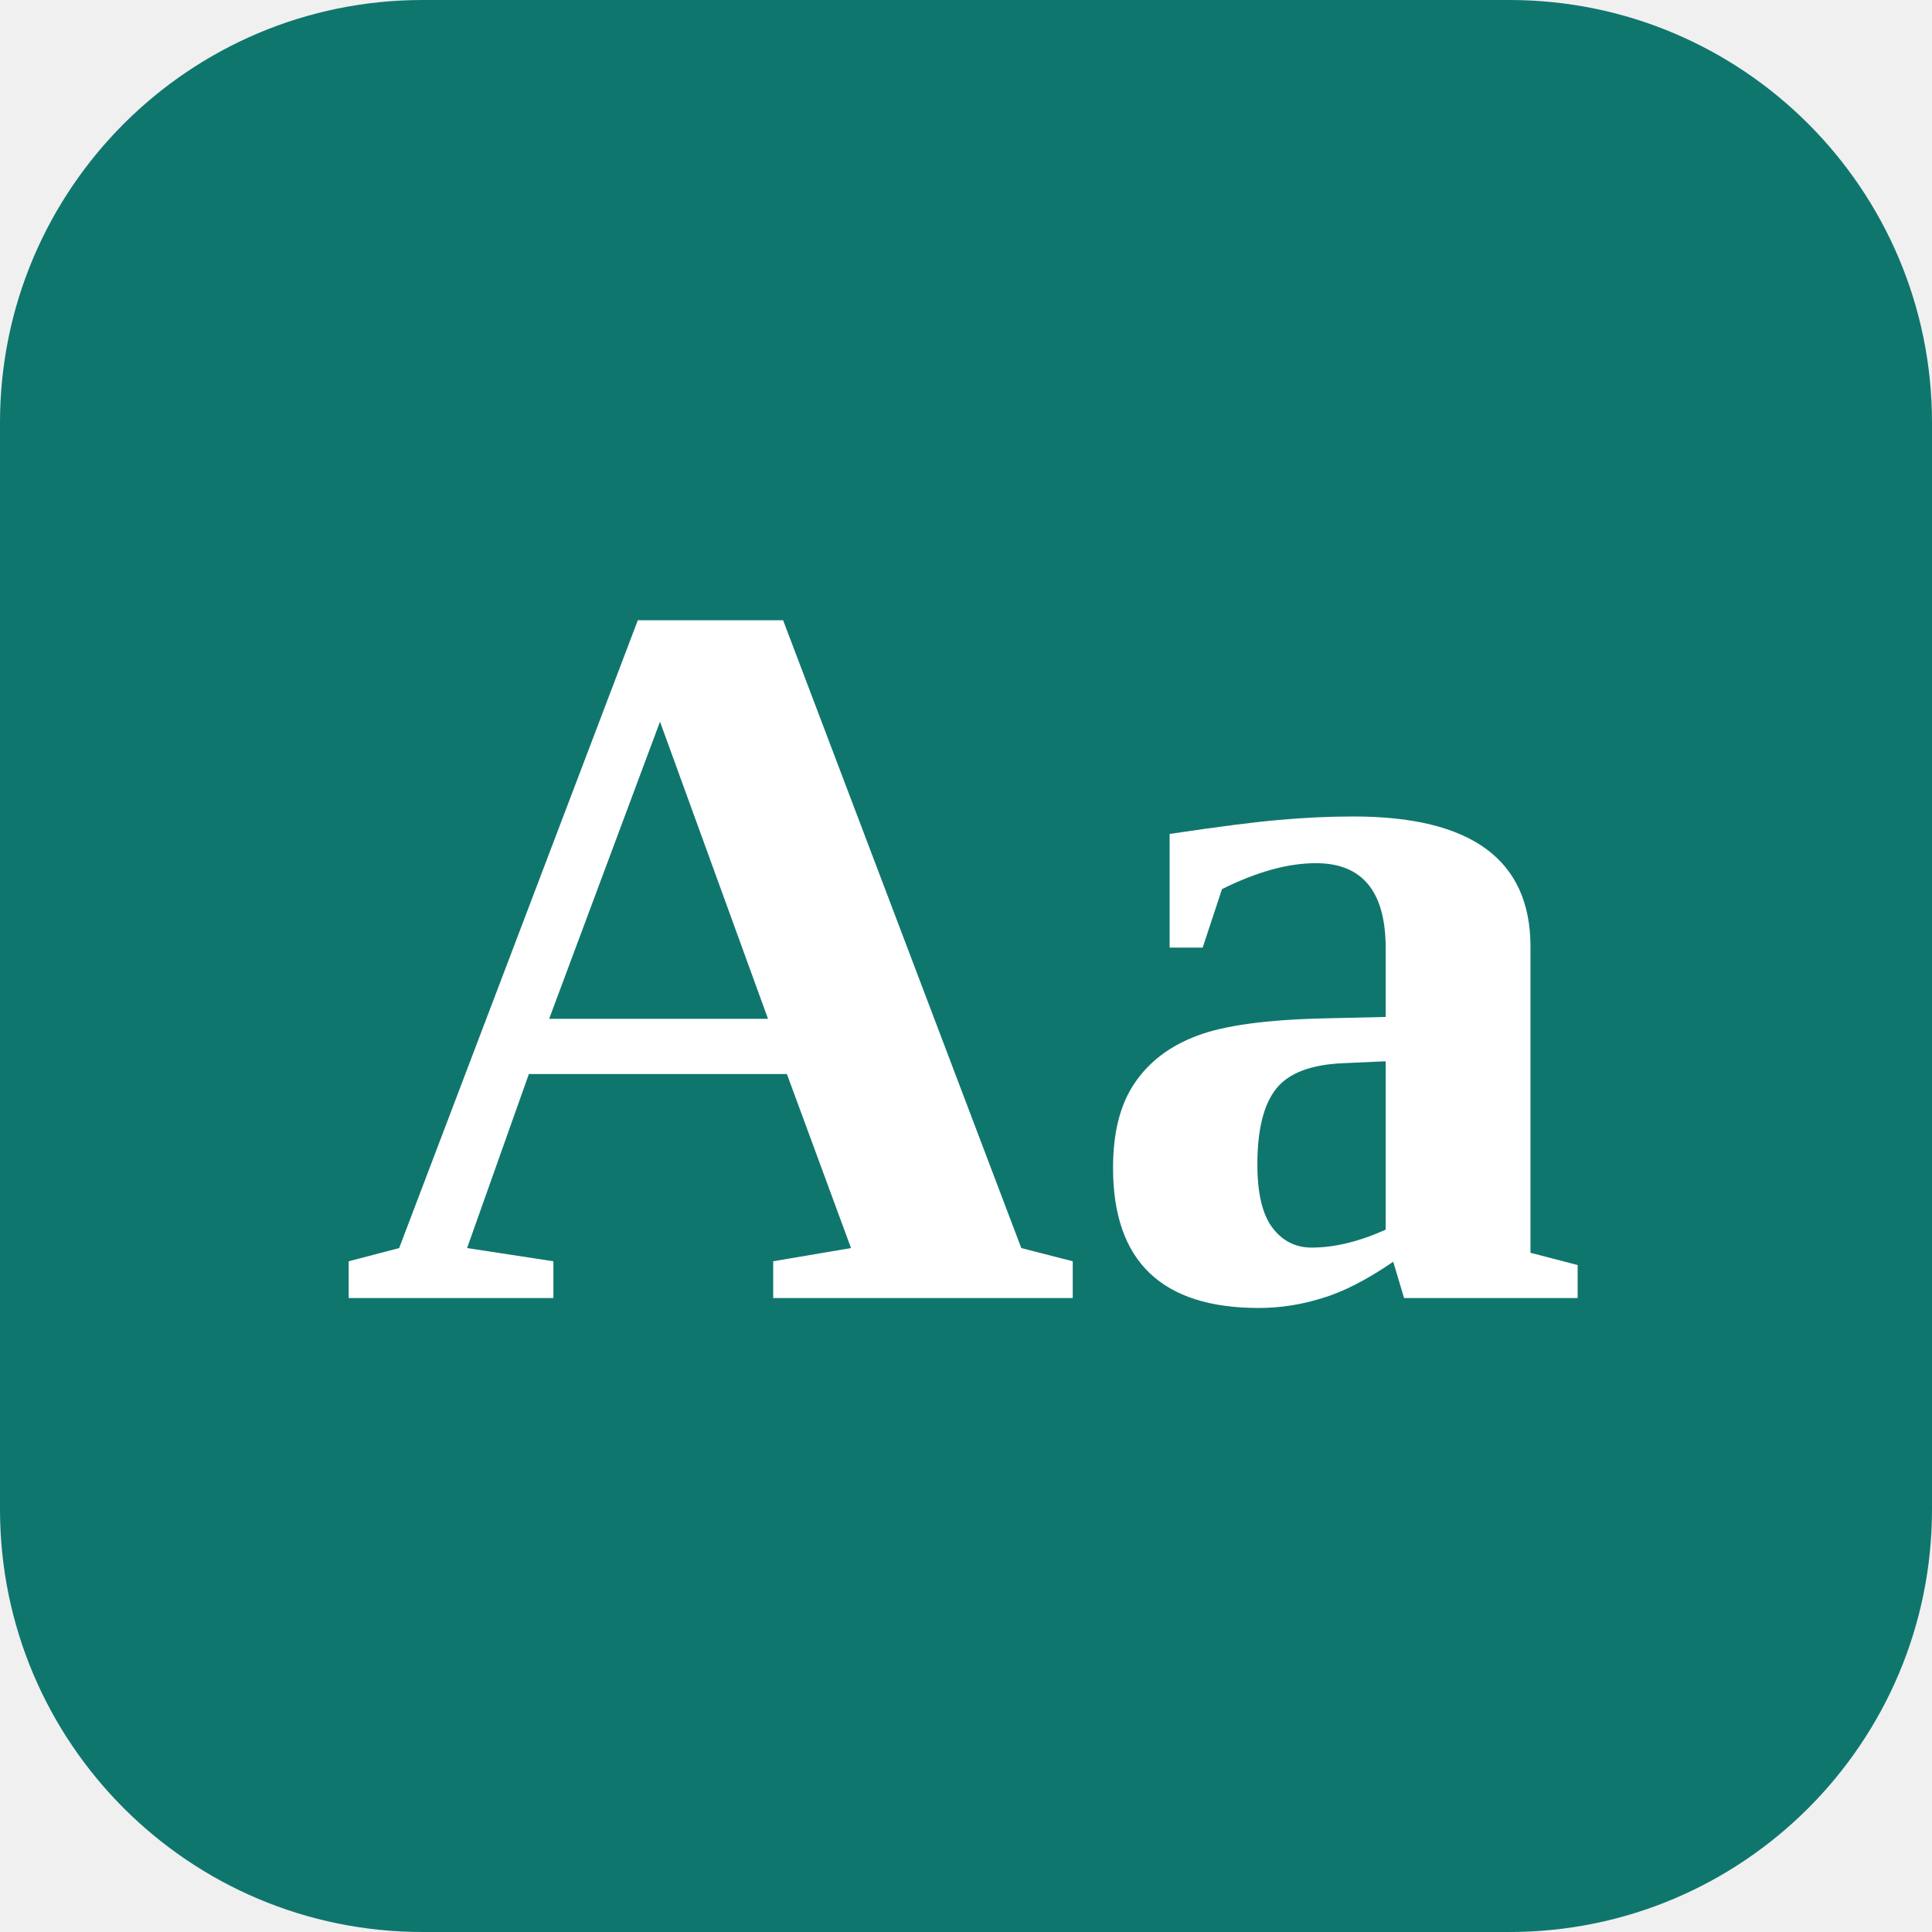
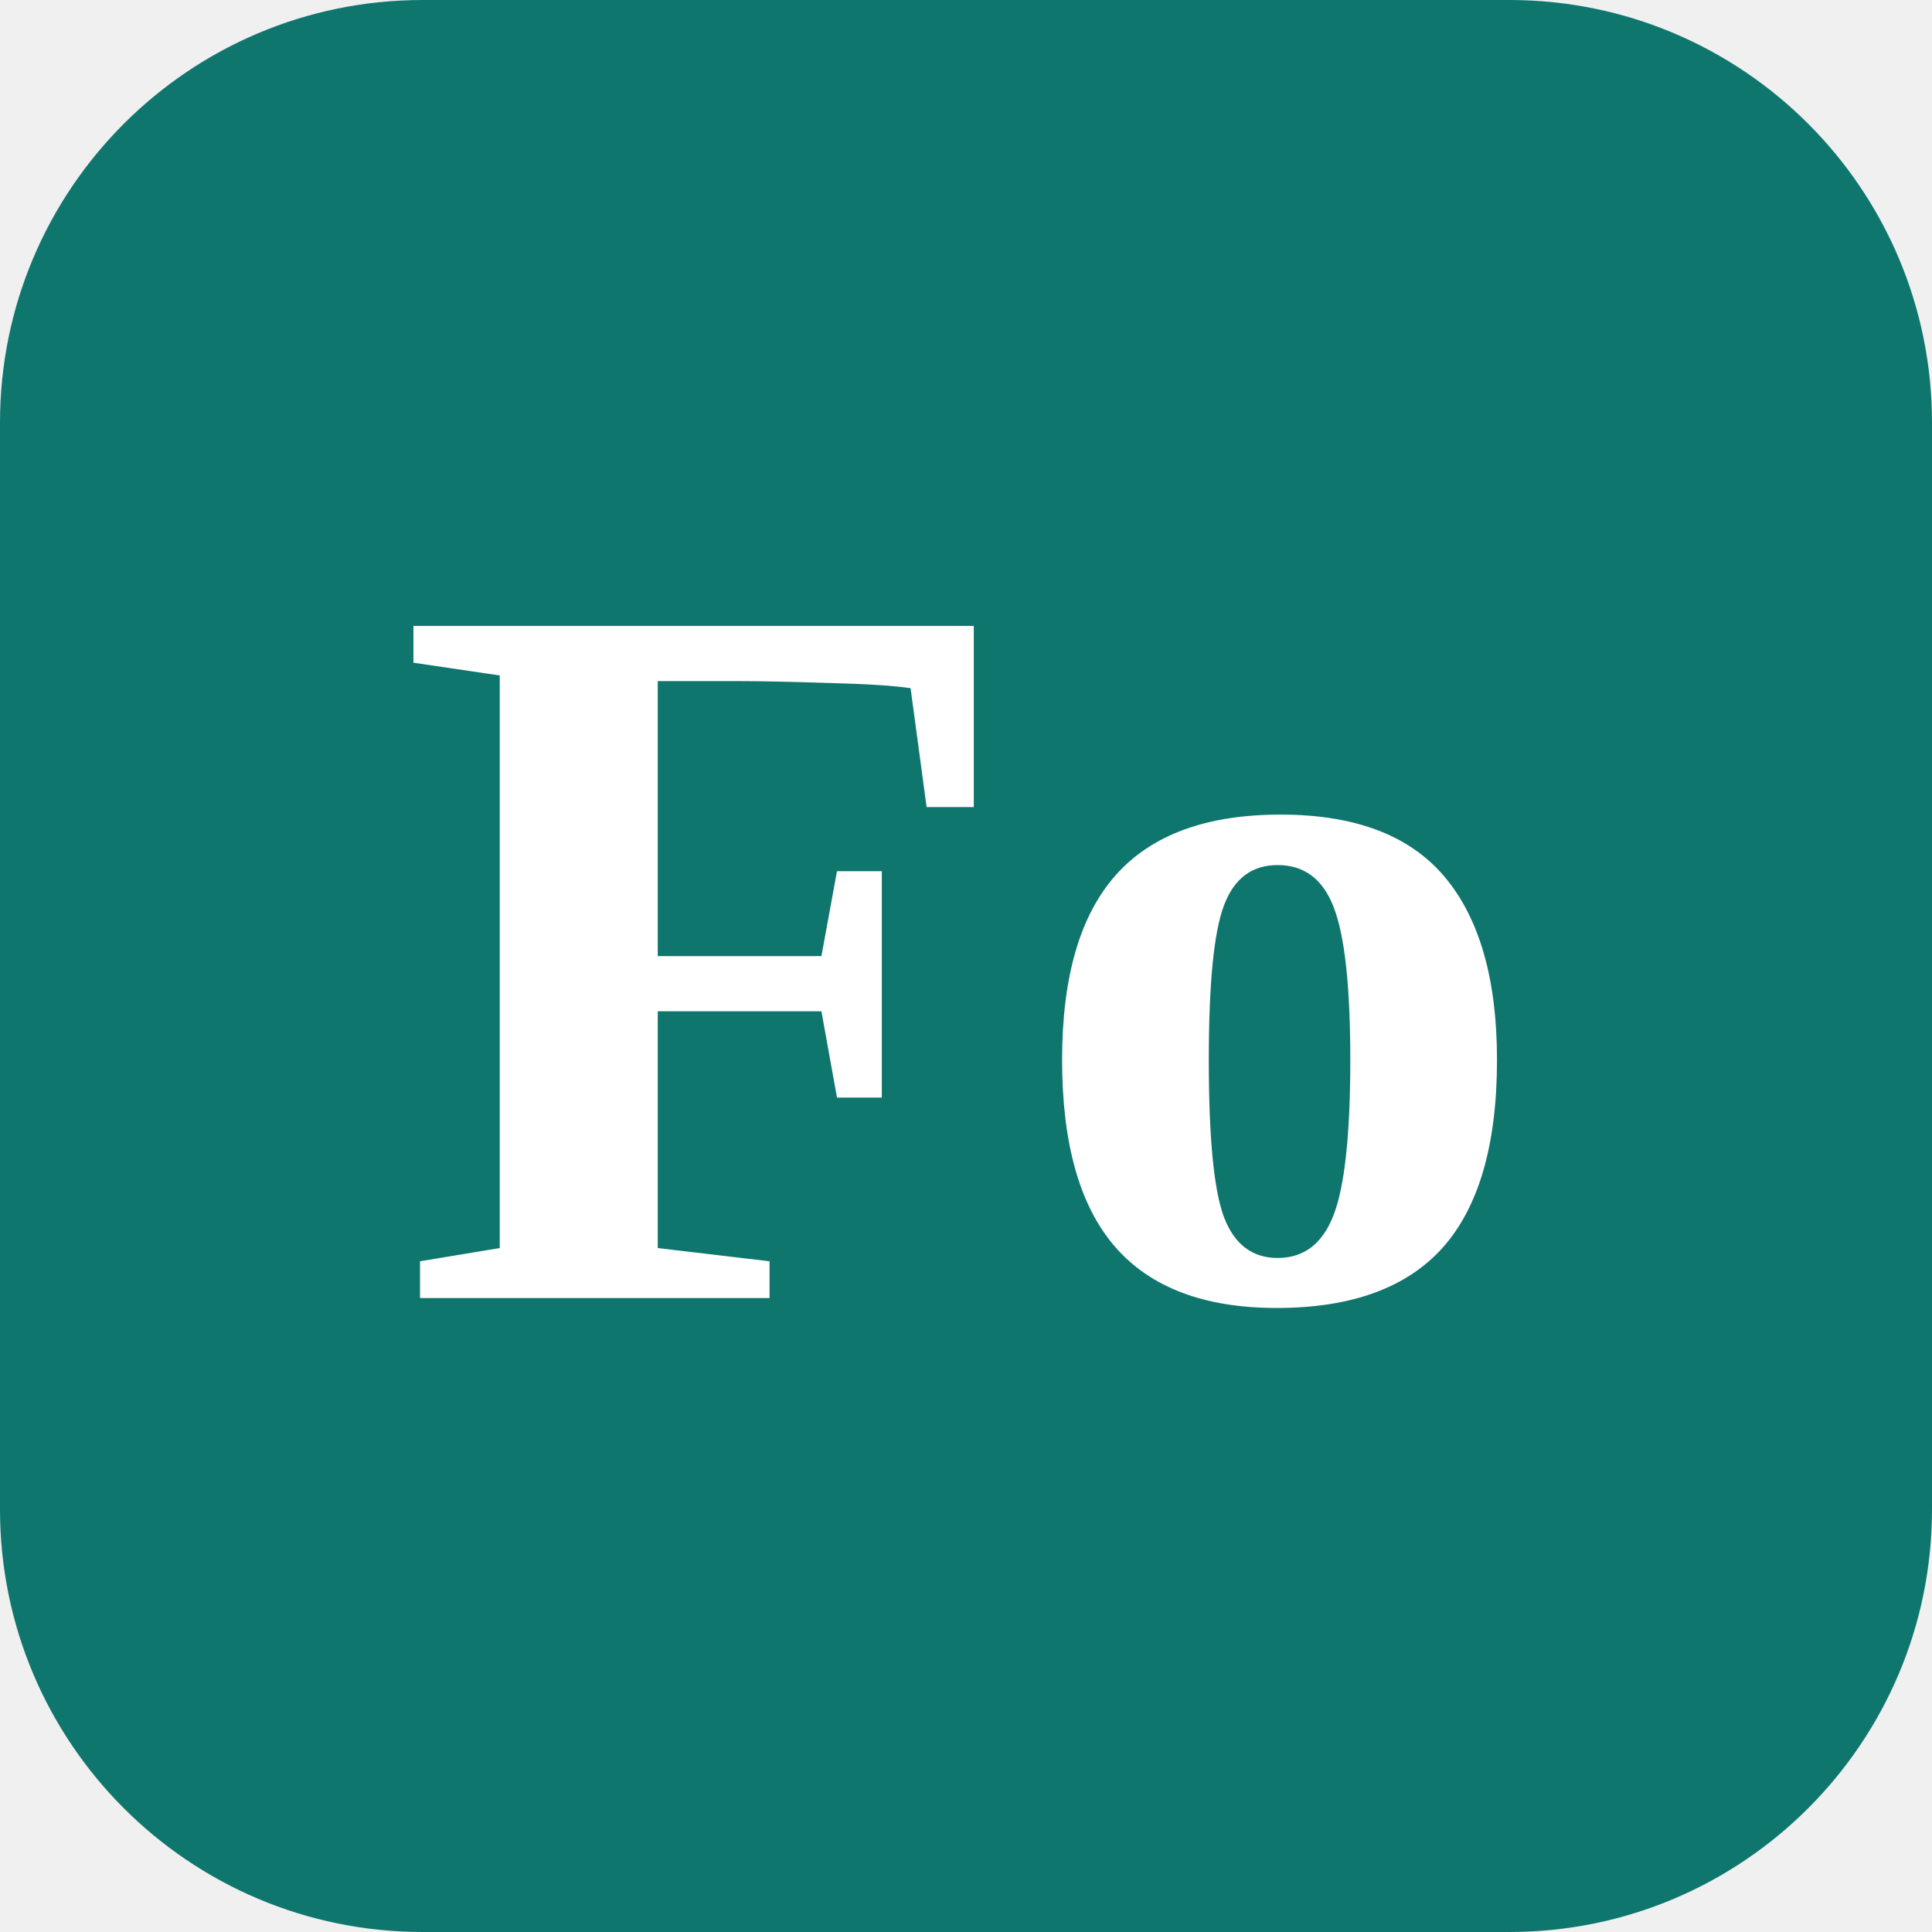
<svg xmlns="http://www.w3.org/2000/svg" viewBox="0 0 64 64">
  <rect width="64" height="64" rx="14" fill="#0F766E" />
-   <text x="32" y="43" font-family="Georgia, 'Times New Roman', serif" font-size="34" font-weight="700" fill="#FFFFFF" text-anchor="middle">Aa</text>
+   <text x="32" y="43" font-family="Georgia, 'Times New Roman', serif" font-size="34" font-weight="700" fill="#FFFFFF" text-anchor="middle">Fo</text>
</svg>
